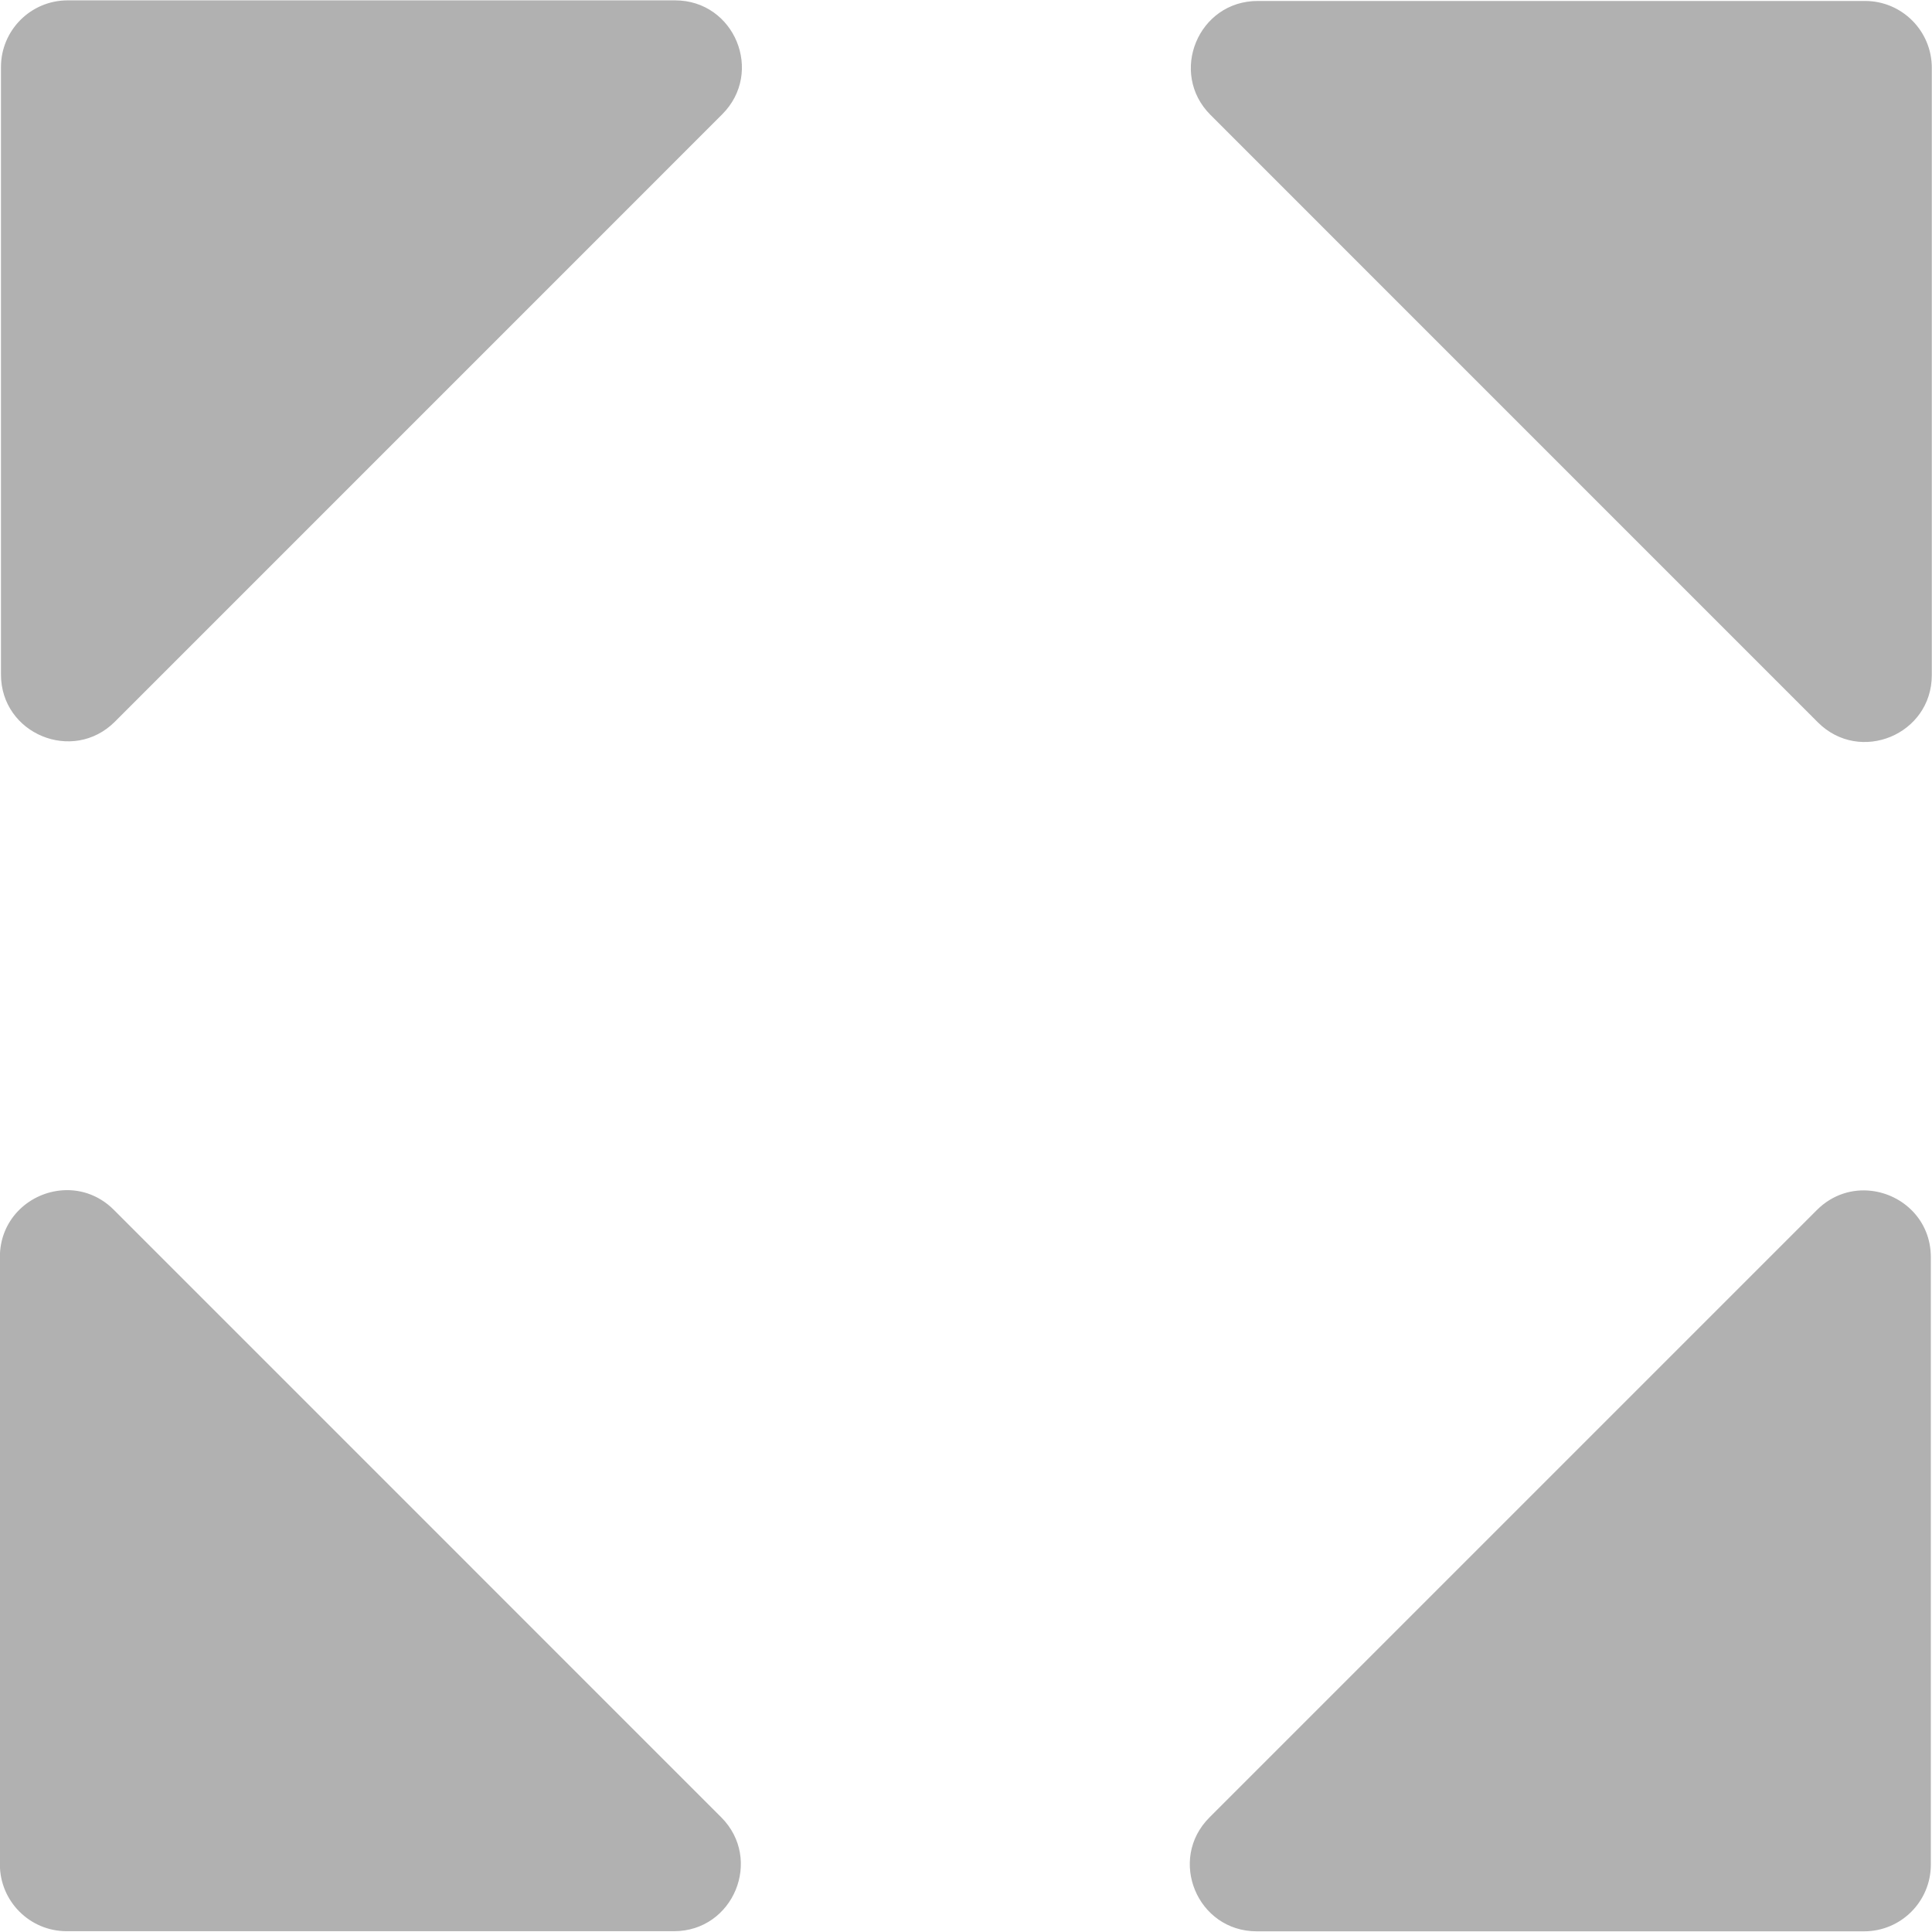
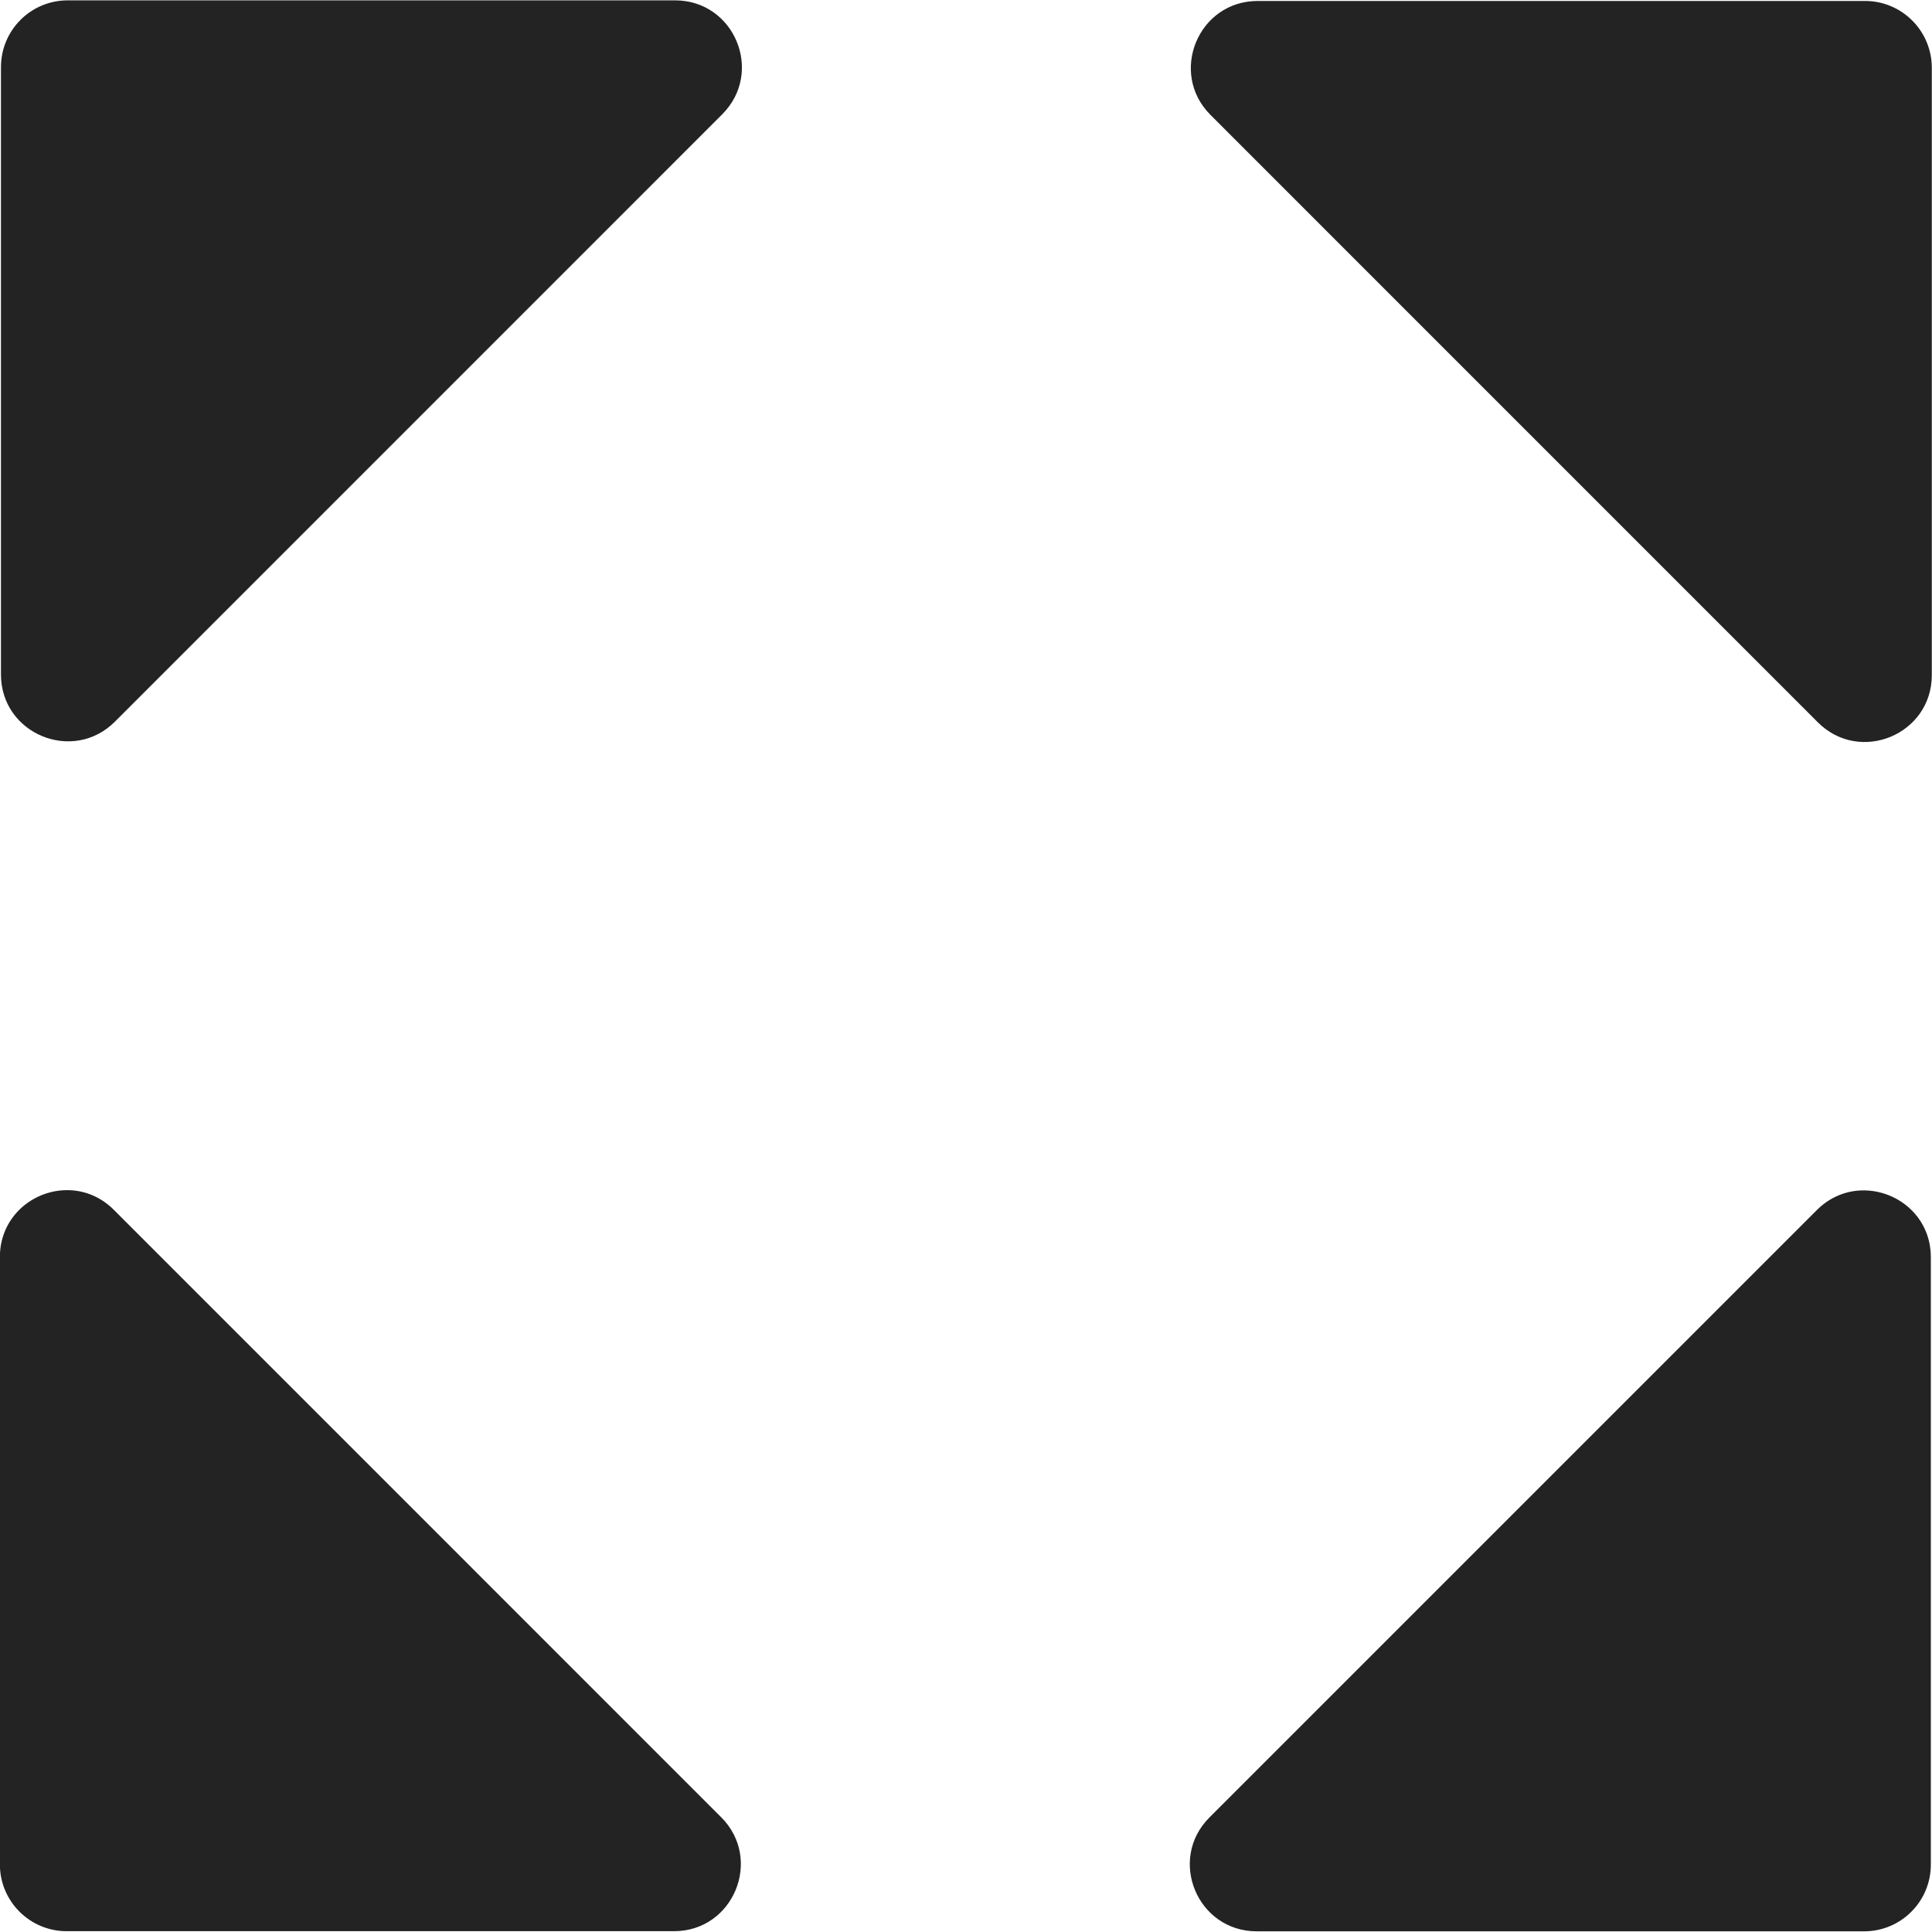
<svg xmlns="http://www.w3.org/2000/svg" width="32" height="32" viewBox="0 0 8.467 8.467" version="1.1" id="svg8">
  <defs id="defs2">
    <style id="style1399">.cls-1{fill:#e3e3e3;}</style>
    <style id="style1399-4">.cls-1{fill:#e3e3e3;}</style>
    <style id="style1399-5">.cls-1{fill:#e3e3e3;}</style>
    <style id="style1399-7">.cls-1{fill:#e3e3e3;}</style>
    <style id="style1399-3">.cls-1{fill:#e3e3e3;}</style>
    <style id="style1399-1">.cls-1{fill:#e3e3e3;}</style>
    <style id="style1399-5-8">.cls-1{fill:#e3e3e3;}</style>
    <style id="style1399-8">.cls-1{fill:#e3e3e3;}</style>
    <style id="style1399-7-8">.cls-1{fill:#e3e3e3;}</style>
    <style id="style1399-1-5">.cls-1{fill:#e3e3e3;}</style>
    <style id="style1399-5-6">.cls-1{fill:#e3e3e3;}</style>
    <style id="style1399-8-9">.cls-1{fill:#e3e3e3;}</style>
    <style id="style1399-2">.cls-1{fill:#e3e3e3;}</style>
    <style id="style1399-1-1">.cls-1{fill:#e3e3e3;}</style>
    <style id="style1399-5-5">.cls-1{fill:#e3e3e3;}</style>
    <style id="style1399-8-99">.cls-1{fill:#e3e3e3;}</style>
    <style id="style857">.cls-1{fill:#e52120;}.cls-1,.cls-2,.cls-3,.cls-4,.cls-5{stroke:#000;stroke-miterlimit:10;stroke-width:1.2px;}.cls-2{fill:#6dbc88;}.cls-3{fill:#701034;}.cls-4{fill:#51aae0;}.cls-5{fill:none;}</style>
  </defs>
  <style type="text/css" id="style815">
	.st0{fill:#00005B;}
	.st1{fill:#9999FF;}
</style>
-   <path style="fill:#b1b1b1;fill-opacity:1;stroke-width:0.055" d="M 1.121 0.006 C 0.51 0.006 0.016 0.501 0.016 1.111 L 0.016 11.172 C 0.016 12.157 1.208 12.65 1.904 11.953 L 11.963 1.893 C 12.659 1.196 12.167 0.006 11.182 0.006 L 1.121 0.006 z M 20.832 0.016 C 19.847 0.016 19.354 1.208 20.051 1.904 L 30.111 11.965 C 30.808 12.661 31.998 12.167 31.998 11.182 L 31.998 1.123 C 31.998 0.512 31.503 0.016 30.893 0.016 L 20.832 0.016 z M 0.982 19.721 C 0.463 19.782 -0.002 20.207 -0.002 20.822 L -0.002 30.881 C -0.002 31.492 0.493 31.988 1.104 31.988 L 11.164 31.988 C 12.149 31.988 12.642 30.796 11.945 30.1 L 1.885 20.039 C 1.624 19.778 1.294 19.684 0.982 19.721 z M 30.998 19.725 C 30.687 19.688 30.355 19.782 30.094 20.043 L 20.033 30.104 C 19.337 30.8 19.831 31.99 20.816 31.99 L 30.877 31.99 C 31.488 31.99 31.982 31.495 31.982 30.885 L 31.982 20.824 C 31.982 20.209 31.517 19.786 30.998 19.725 z " transform="scale(0.2645833)" id="path2381" />
+   <path style="fill:#232323;fill-opacity:1;stroke-width:0.055" d="M 1.121 0.006 C 0.51 0.006 0.016 0.501 0.016 1.111 L 0.016 11.172 C 0.016 12.157 1.208 12.65 1.904 11.953 L 11.963 1.893 C 12.659 1.196 12.167 0.006 11.182 0.006 L 1.121 0.006 z M 20.832 0.016 C 19.847 0.016 19.354 1.208 20.051 1.904 L 30.111 11.965 C 30.808 12.661 31.998 12.167 31.998 11.182 L 31.998 1.123 C 31.998 0.512 31.503 0.016 30.893 0.016 L 20.832 0.016 z M 0.982 19.721 C 0.463 19.782 -0.002 20.207 -0.002 20.822 L -0.002 30.881 C -0.002 31.492 0.493 31.988 1.104 31.988 L 11.164 31.988 C 12.149 31.988 12.642 30.796 11.945 30.1 L 1.885 20.039 C 1.624 19.778 1.294 19.684 0.982 19.721 z M 30.998 19.725 C 30.687 19.688 30.355 19.782 30.094 20.043 L 20.033 30.104 C 19.337 30.8 19.831 31.99 20.816 31.99 L 30.877 31.99 C 31.488 31.99 31.982 31.495 31.982 30.885 L 31.982 20.824 C 31.982 20.209 31.517 19.786 30.998 19.725 z " transform="scale(0.2645833)" id="path2381" />
</svg>
